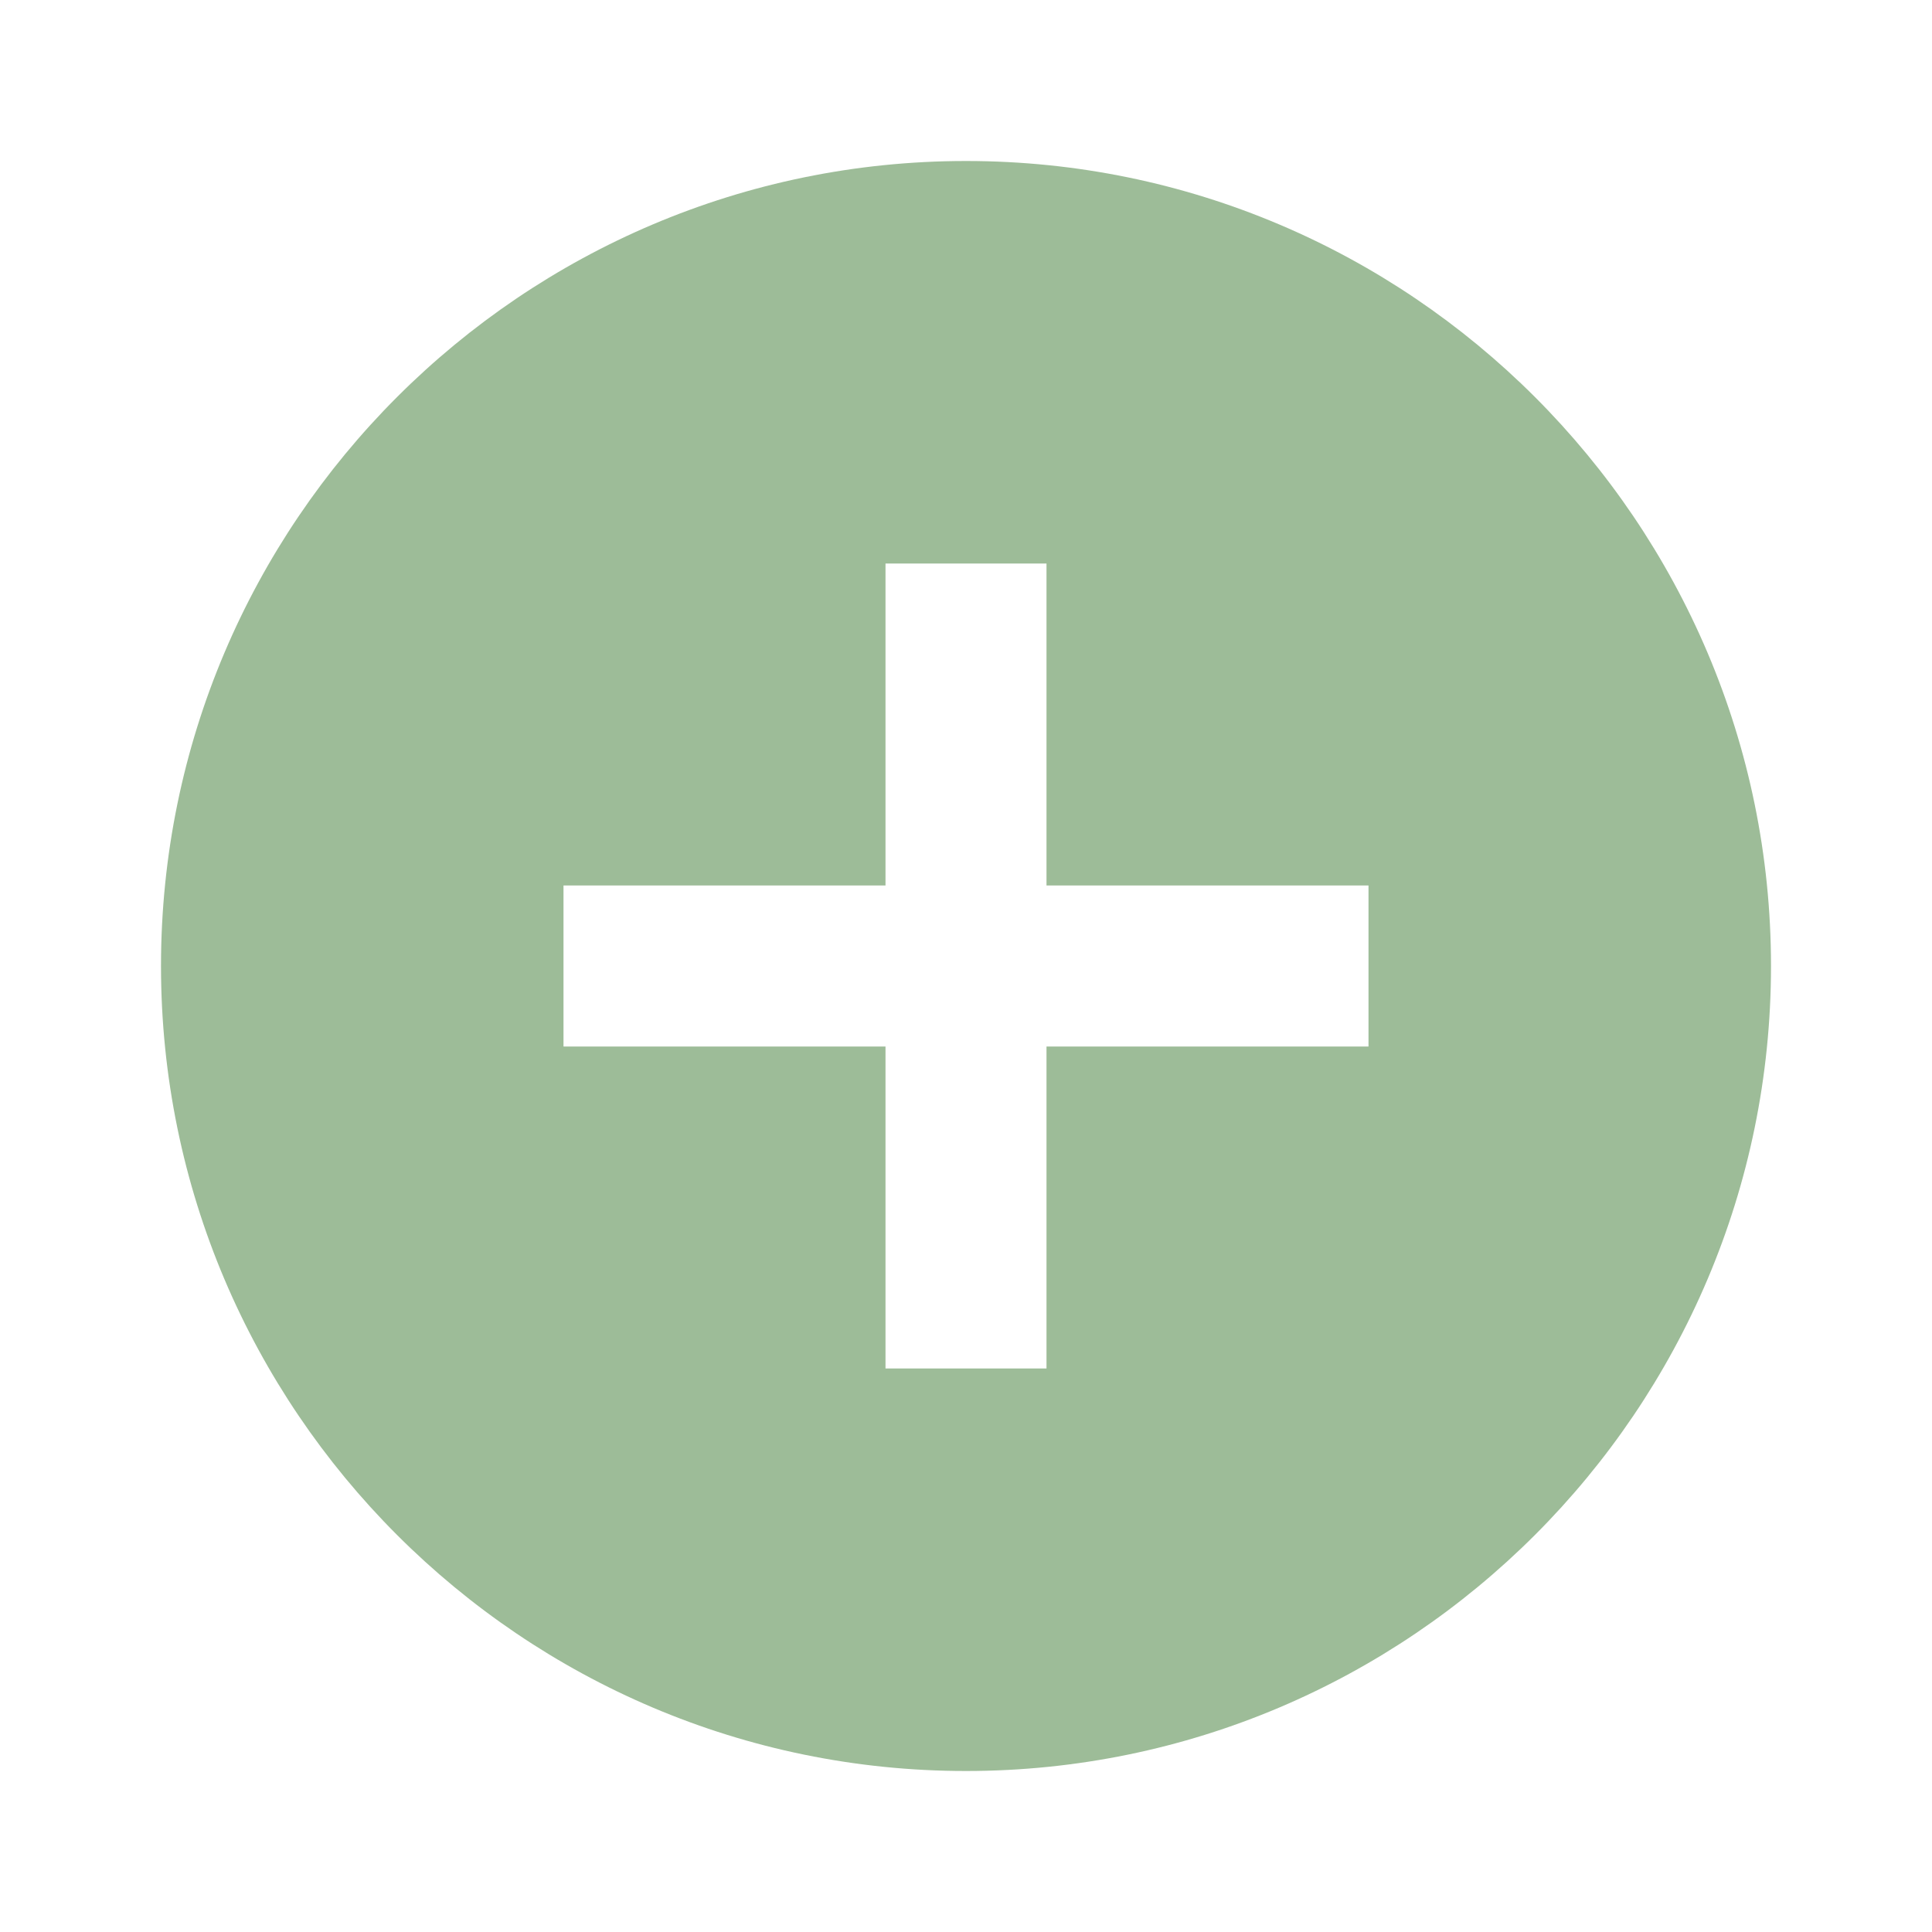
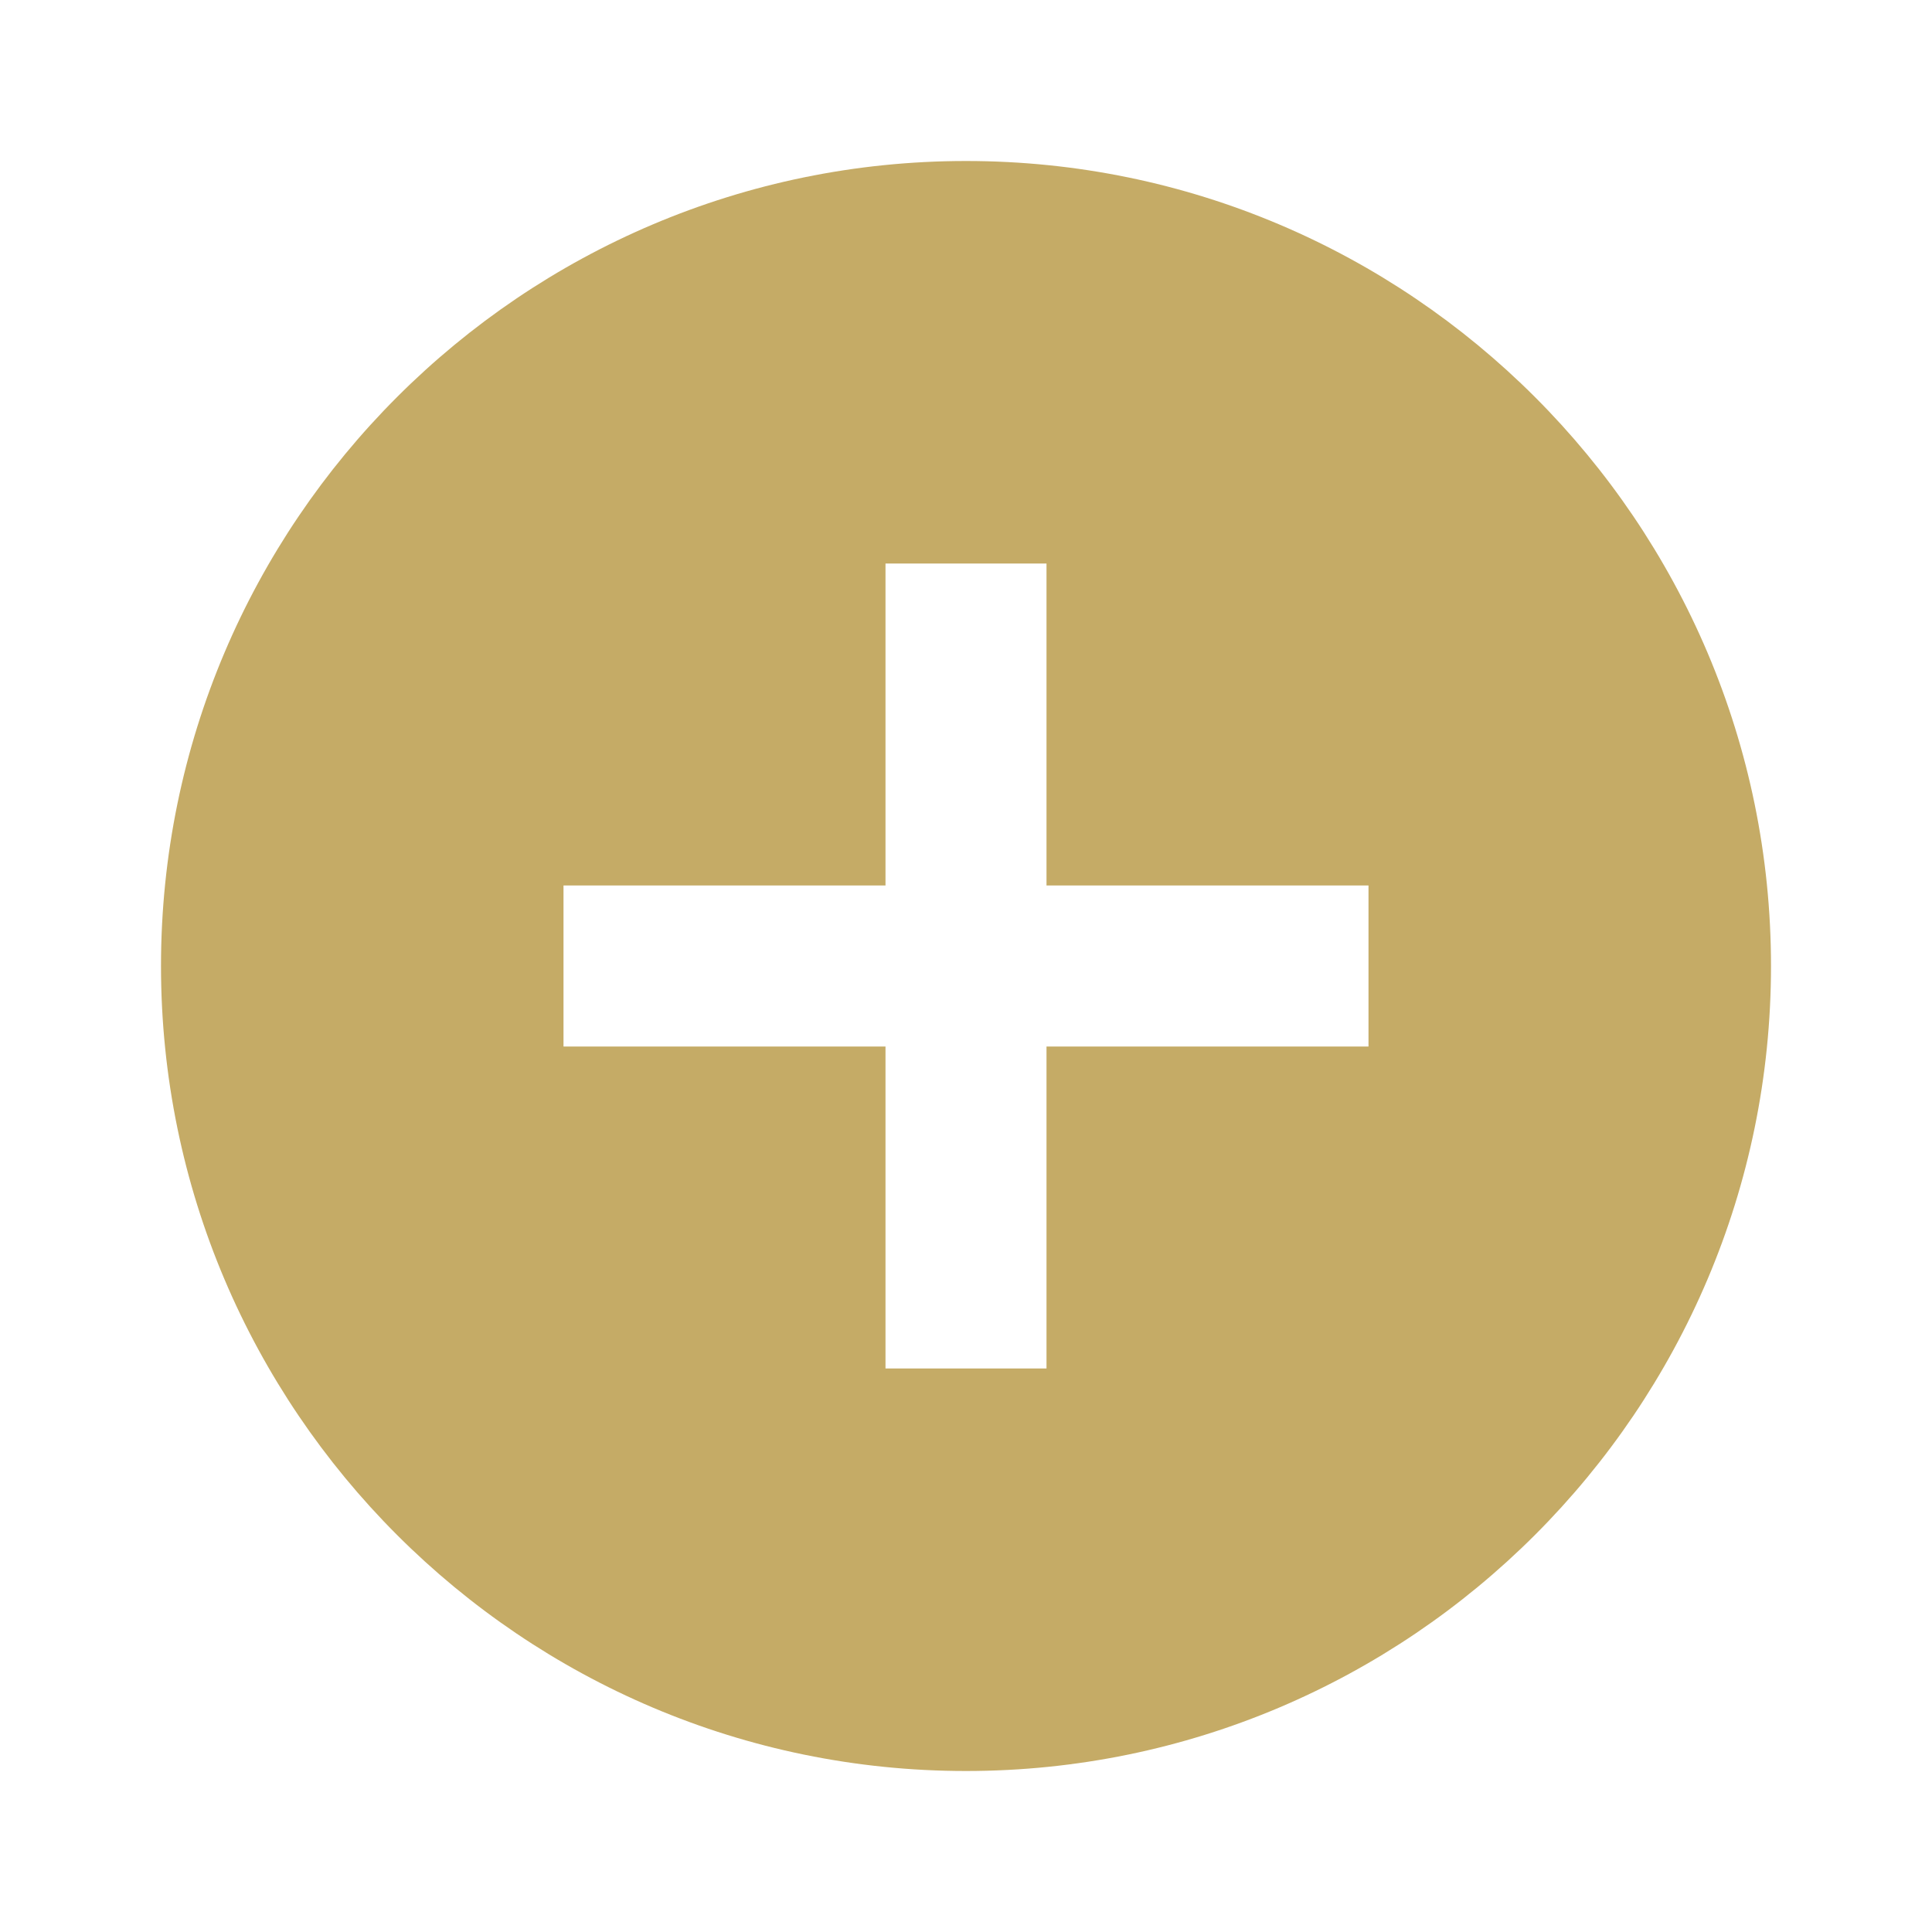
- <svg xmlns="http://www.w3.org/2000/svg" width="24" height="24" viewBox="0 0 24 24" style="fill: #9DBC98;transform: ;msFilter:;">
+ <svg xmlns="http://www.w3.org/2000/svg" width="24" height="24" viewBox="0 0 24 24" style="fill: #C5AB66;transform: ;msFilter:;">
  <path d="M12 2C6.486 2 2 6.486 2 12s4.486 10 10 10 10-4.486 10-10S17.514 2 12 2zm5 11h-4v4h-2v-4H7v-2h4V7h2v4h4v2z" />
</svg>
